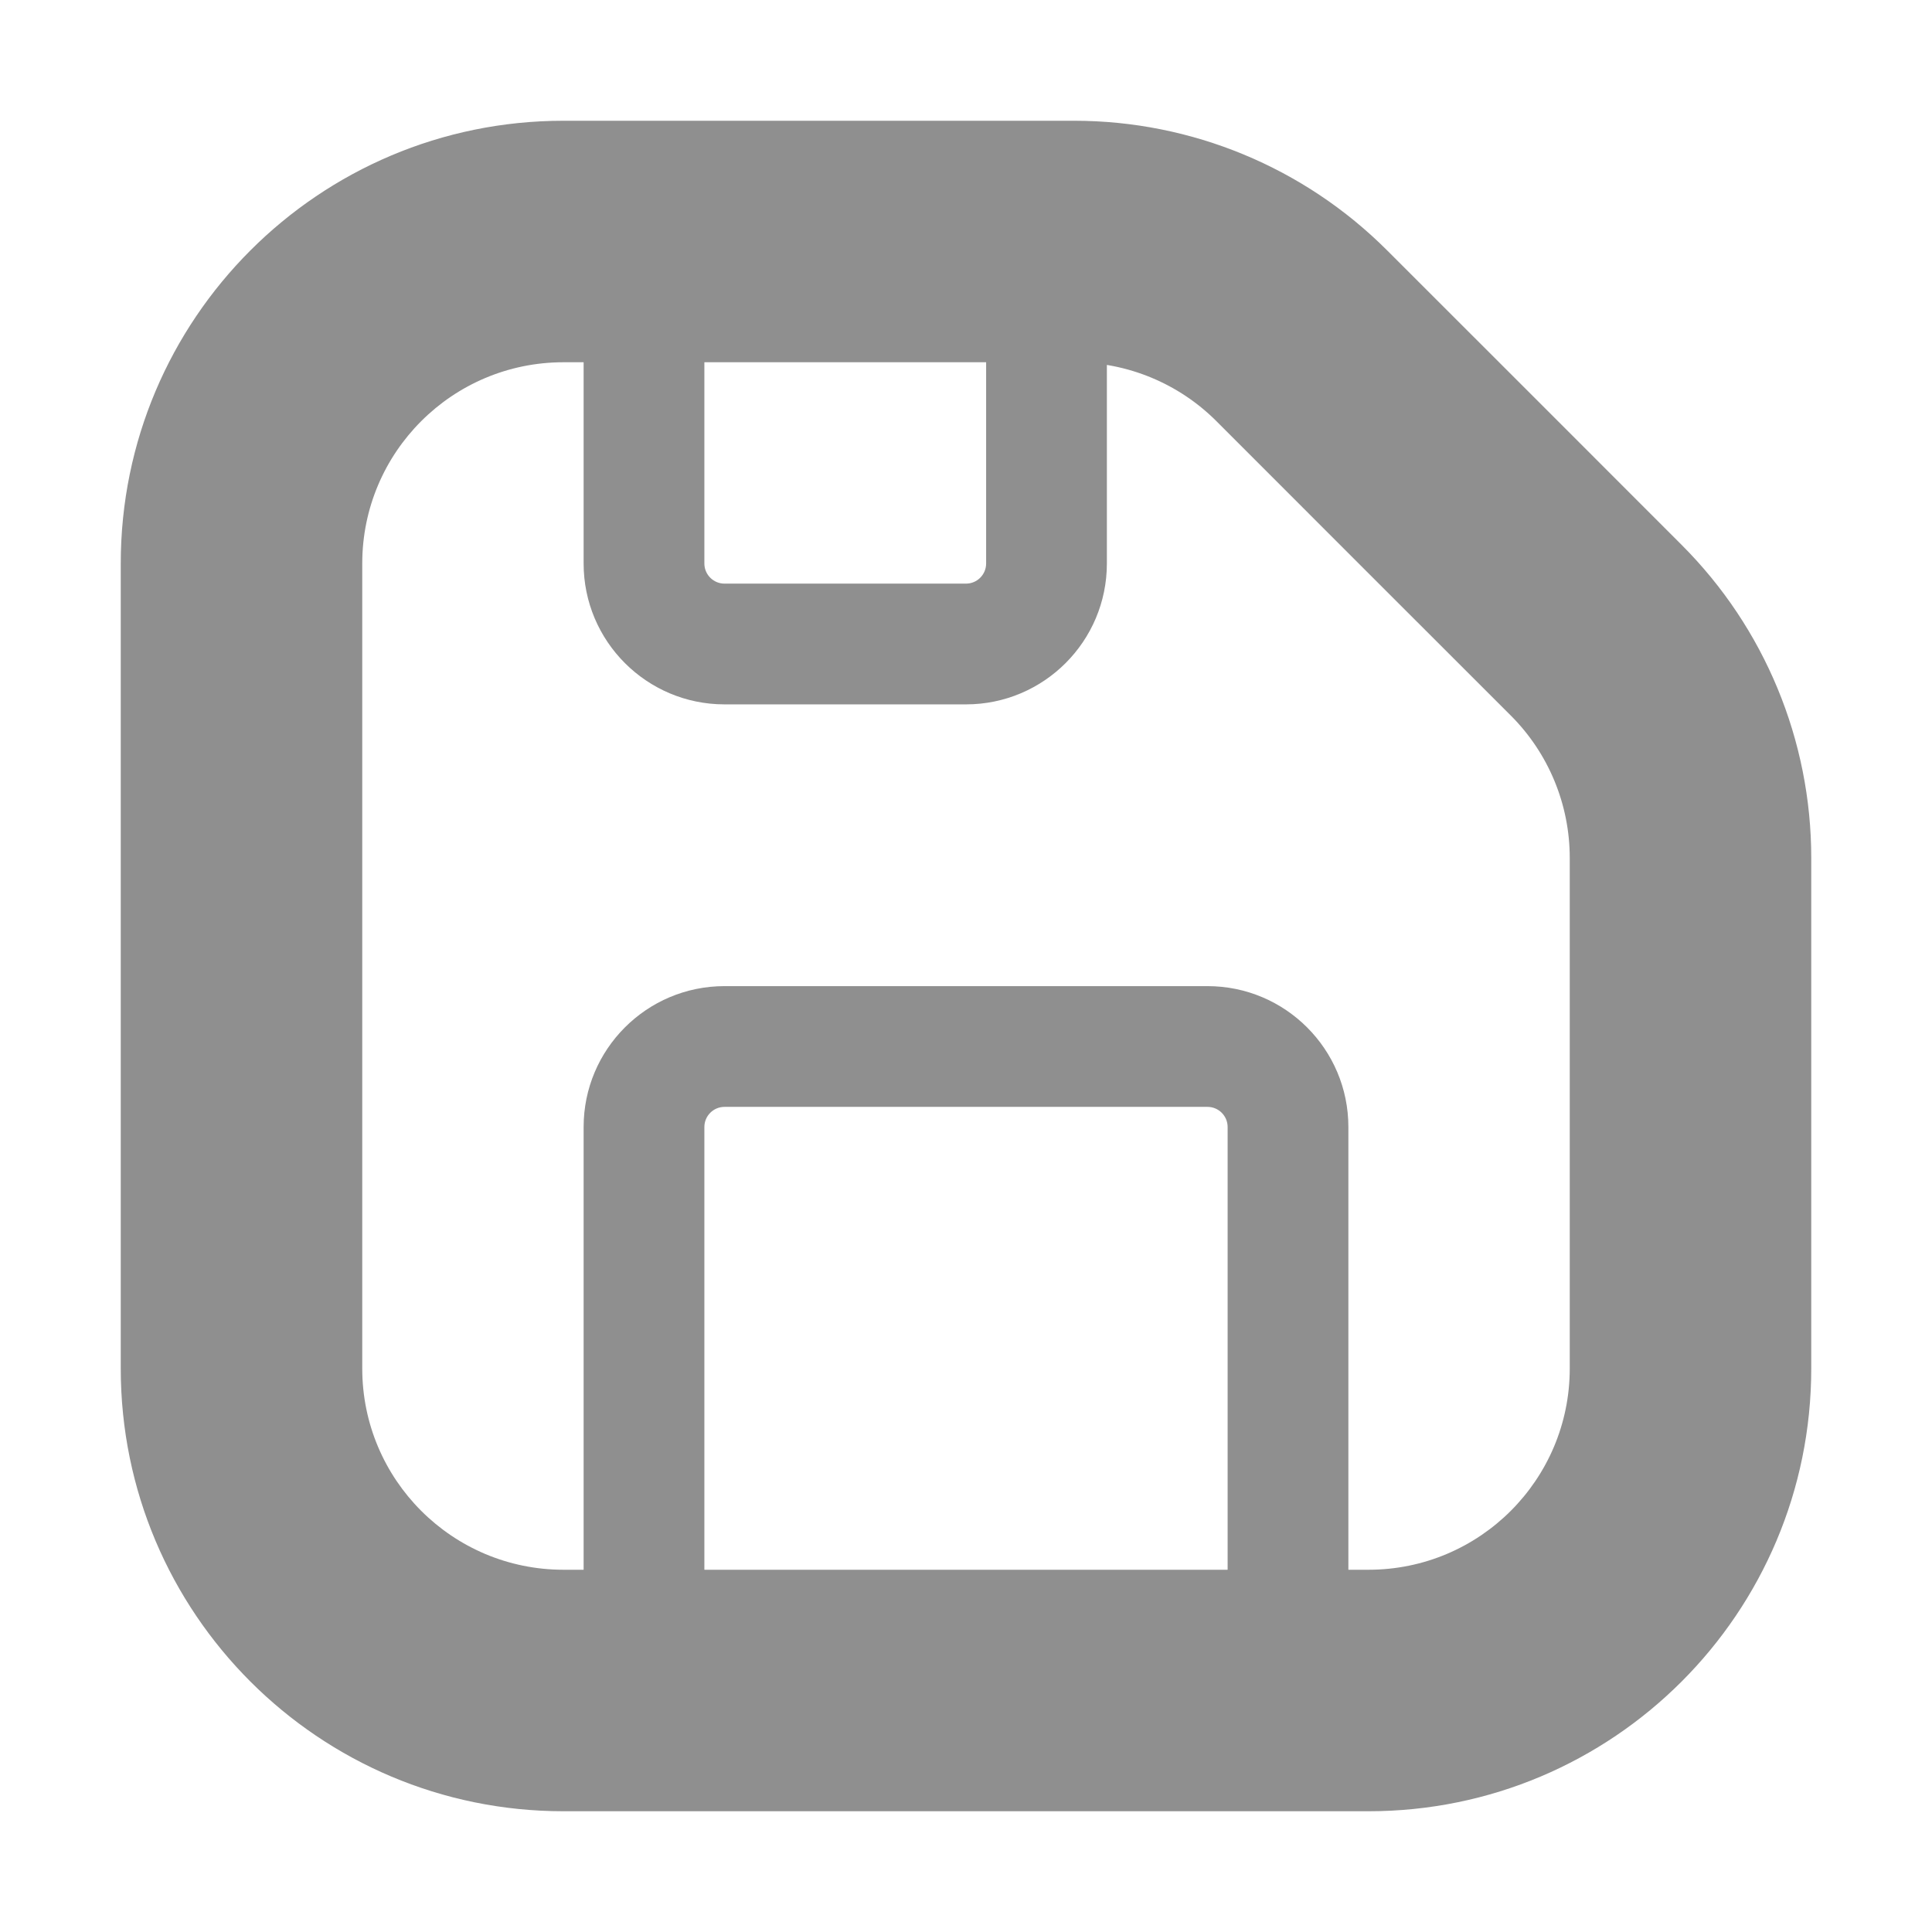
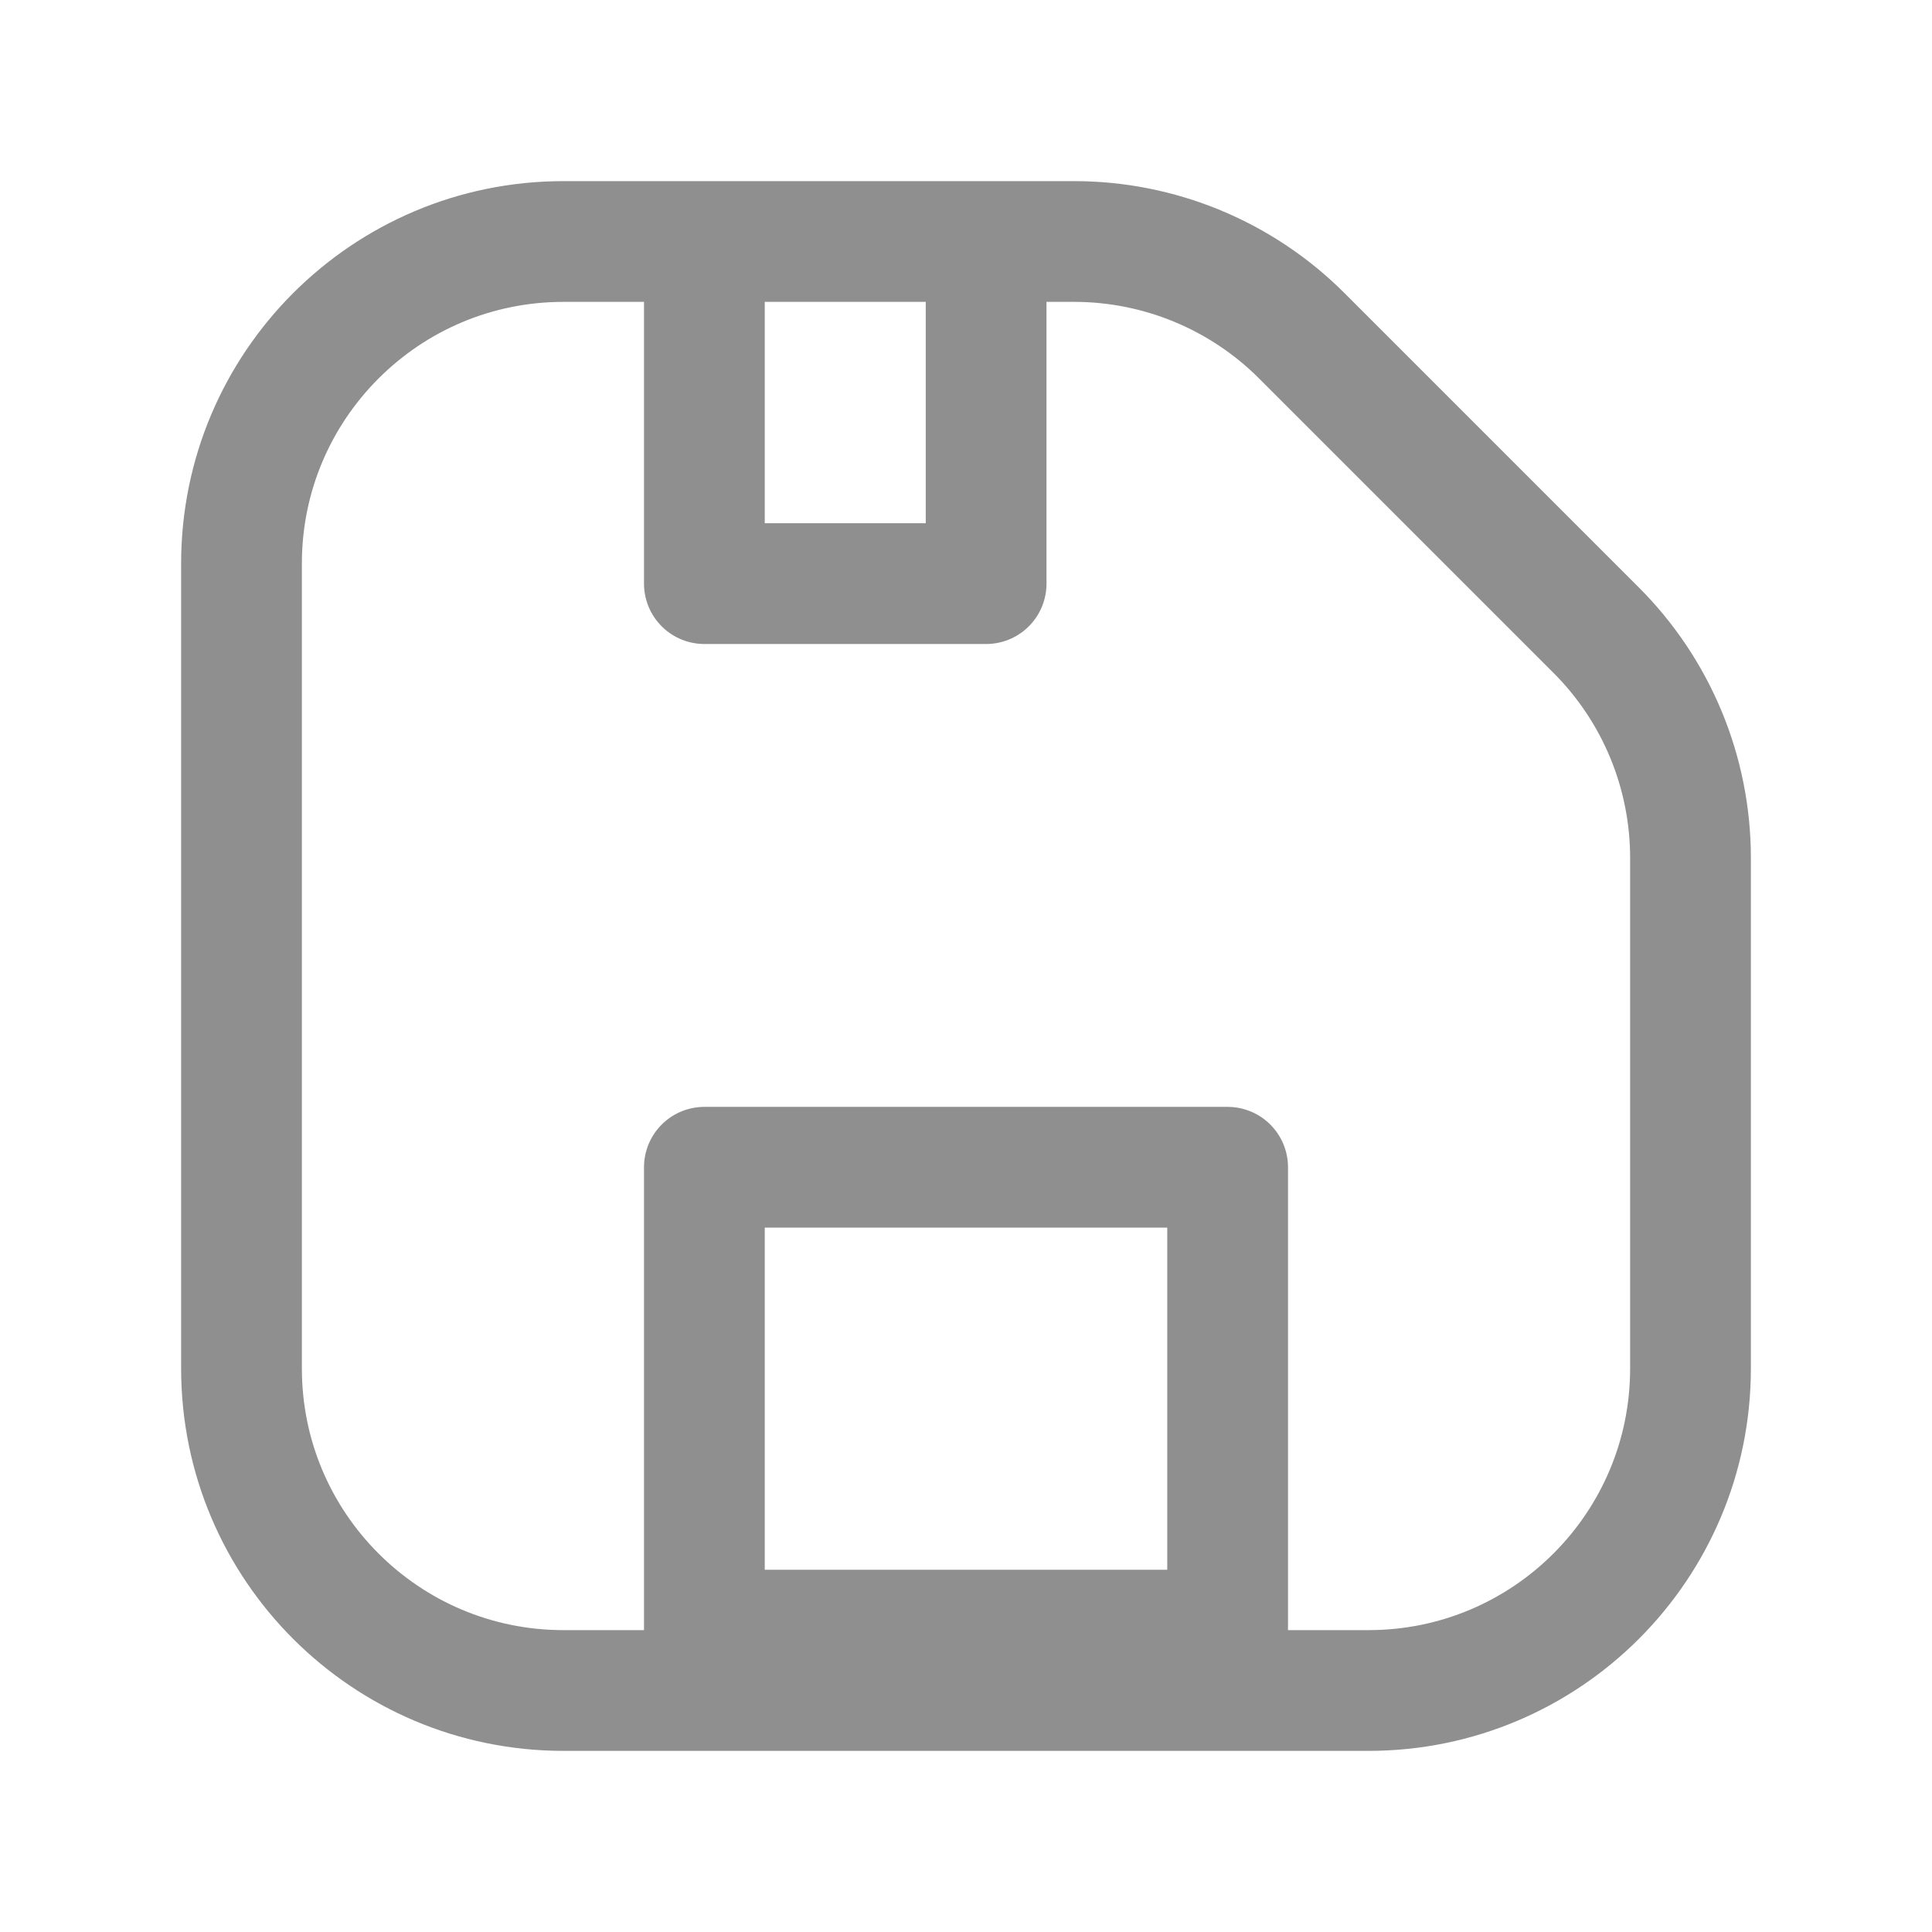
- <svg xmlns="http://www.w3.org/2000/svg" width="24" height="24" viewBox="0 0 24 24">
-   <path d="M8.000 3.000L7.250 3.000L7.250 7.000L8.000 7.000L8.750 7.000L8.750 3.000L8.000 3.000ZM9.000 8.000L9.000 8.750L12.000 8.750L12.000 8.000L12.000 7.250L9.000 7.250L9.000 8.000ZM13.000 7.000L13.750 7.000L13.750 3.000L13.000 3.000L12.250 3.000L12.250 7.000L13.000 7.000ZM8.000 21.000L8.750 21.000L8.750 14.000L8.000 14.000L7.250 14.000L7.250 21.000L8.000 21.000ZM9.000 13.000L9.000 13.750L15.000 13.750L15.000 13.000L15.000 12.250L9.000 12.250L9.000 13.000ZM16.000 14.000L15.250 14.000L15.250 21.000L16.000 21.000L16.750 21.000L16.750 14.000L16.000 14.000ZM12.000 8.000L12.000 8.750C12.966 8.750 13.750 7.966 13.750 7.000L13.000 7.000L12.250 7.000C12.250 7.138 12.138 7.250 12.000 7.250L12.000 8.000ZM8.000 7.000L7.250 7.000C7.250 7.966 8.034 8.750 9.000 8.750L9.000 8.000L9.000 7.250C8.862 7.250 8.750 7.138 8.750 7.000L8.000 7.000ZM15.000 13.000L15.000 13.750C15.138 13.750 15.250 13.862 15.250 14.000L16.000 14.000L16.750 14.000C16.750 13.034 15.966 12.250 15.000 12.250L15.000 13.000ZM8.000 14.000L8.750 14.000C8.750 13.862 8.862 13.750 9.000 13.750L9.000 13.000L9.000 12.250C8.034 12.250 7.250 13.034 7.250 14.000L8.000 14.000ZM16.172 4.172L15.111 5.232L15.111 5.232L16.172 4.172ZM18.000 6.000L19.061 4.939L19.061 4.939L18.000 6.000ZM19.828 7.828L20.889 6.768L20.889 6.768L19.828 7.828ZM3.000 17.000L4.500 17.000L4.500 7.000L3.000 7.000L1.500 7.000L1.500 17.000L3.000 17.000ZM21.000 10.657L19.500 10.657L19.500 17.000L21.000 17.000L22.500 17.000L22.500 10.657L21.000 10.657ZM16.172 4.172L15.111 5.232L16.939 7.061L18.000 6.000L19.061 4.939L17.232 3.111L16.172 4.172ZM18.000 6.000L16.939 7.061L18.768 8.889L19.828 7.828L20.889 6.768L19.061 4.939L18.000 6.000ZM7.000 3.000L7.000 4.500L8.000 4.500L8.000 3.000L8.000 1.500L7.000 1.500L7.000 3.000ZM8.000 3.000L8.000 4.500L13.000 4.500L13.000 3.000L13.000 1.500L8.000 1.500L8.000 3.000ZM13.000 3.000L13.000 4.500L13.343 4.500L13.343 3.000L13.343 1.500L13.000 1.500L13.000 3.000ZM8.000 21.000L8.000 19.500L7.000 19.500L7.000 21.000L7.000 22.500L8.000 22.500L8.000 21.000ZM17.000 21.000L17.000 19.500L16.000 19.500L16.000 21.000L16.000 22.500L17.000 22.500L17.000 21.000ZM16.000 21.000L16.000 19.500L8.000 19.500L8.000 21.000L8.000 22.500L16.000 22.500L16.000 21.000ZM21.000 10.657L22.500 10.657C22.500 9.198 21.921 7.799 20.889 6.768L19.828 7.828L18.768 8.889C19.237 9.358 19.500 9.994 19.500 10.657L21.000 10.657ZM16.172 4.172L17.232 3.111C16.201 2.079 14.802 1.500 13.343 1.500L13.343 3.000L13.343 4.500C14.006 4.500 14.642 4.763 15.111 5.232L16.172 4.172ZM3.000 17.000L1.500 17.000C1.500 20.038 3.962 22.500 7.000 22.500L7.000 21.000L7.000 19.500C5.619 19.500 4.500 18.381 4.500 17.000L3.000 17.000ZM21.000 17.000L19.500 17.000C19.500 18.381 18.381 19.500 17.000 19.500L17.000 21.000L17.000 22.500C20.038 22.500 22.500 20.038 22.500 17.000L21.000 17.000ZM3.000 7.000L4.500 7.000C4.500 5.619 5.619 4.500 7.000 4.500L7.000 3.000L7.000 1.500C3.962 1.500 1.500 3.962 1.500 7.000L3.000 7.000Z" fill="#8F8F8F" fill-rule="nonzero" class="fg" />
+ <svg xmlns="http://www.w3.org/2000/svg" width="24" height="24" viewBox="0 0 24 24" fill="none">
+   <path d="M3 7V17C3 19.209 4.791 21 7 21H17C19.209 21 21 19.209 21 17V10.657C21 9.596 20.579 8.579 19.828 7.828L16.172 4.172C15.421 3.421 14.404 3 13.343 3H7C4.791 3 3 4.791 3 7Z" stroke="#8F8F8F" stroke-width="1.5" stroke-linecap="round" stroke-linejoin="round" />
+   <path d="M8.75 14.5H15.25V20.25H8.75Z M8.75 3.75V7.25H12.25V3.75" stroke="#8F8F8F" stroke-width="1.5" stroke-linecap="round" stroke-linejoin="round" />
</svg>
